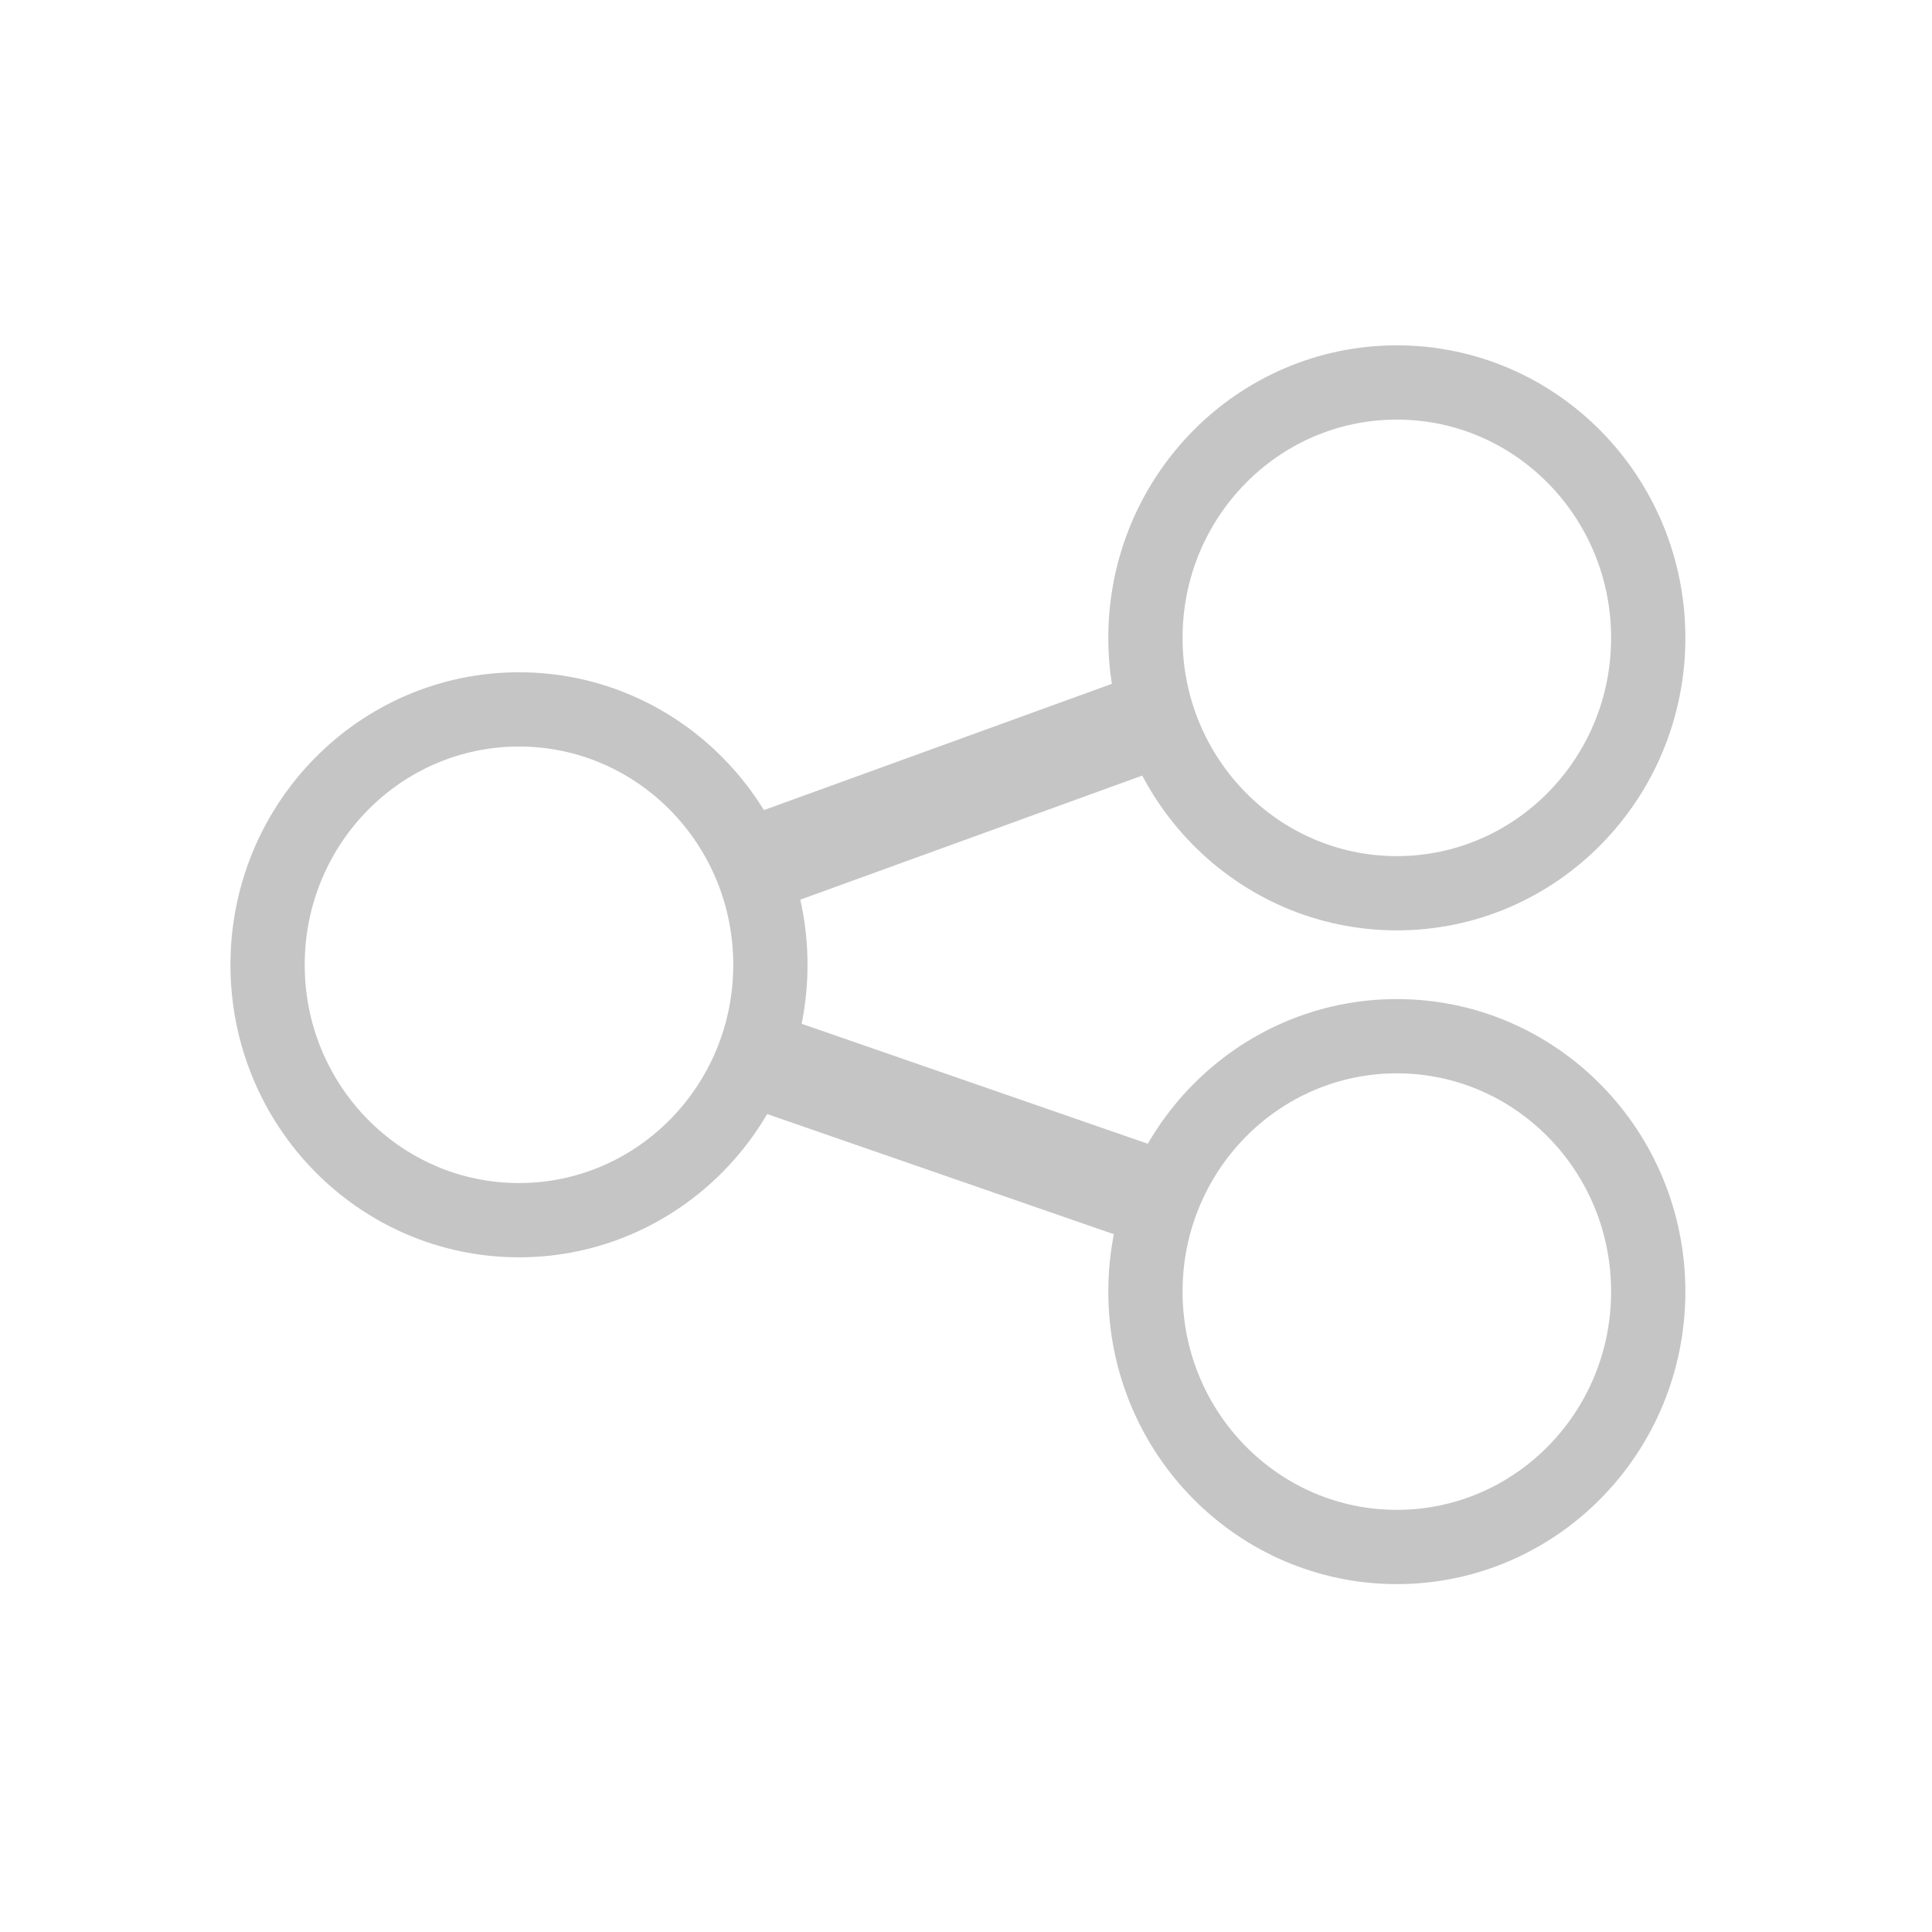
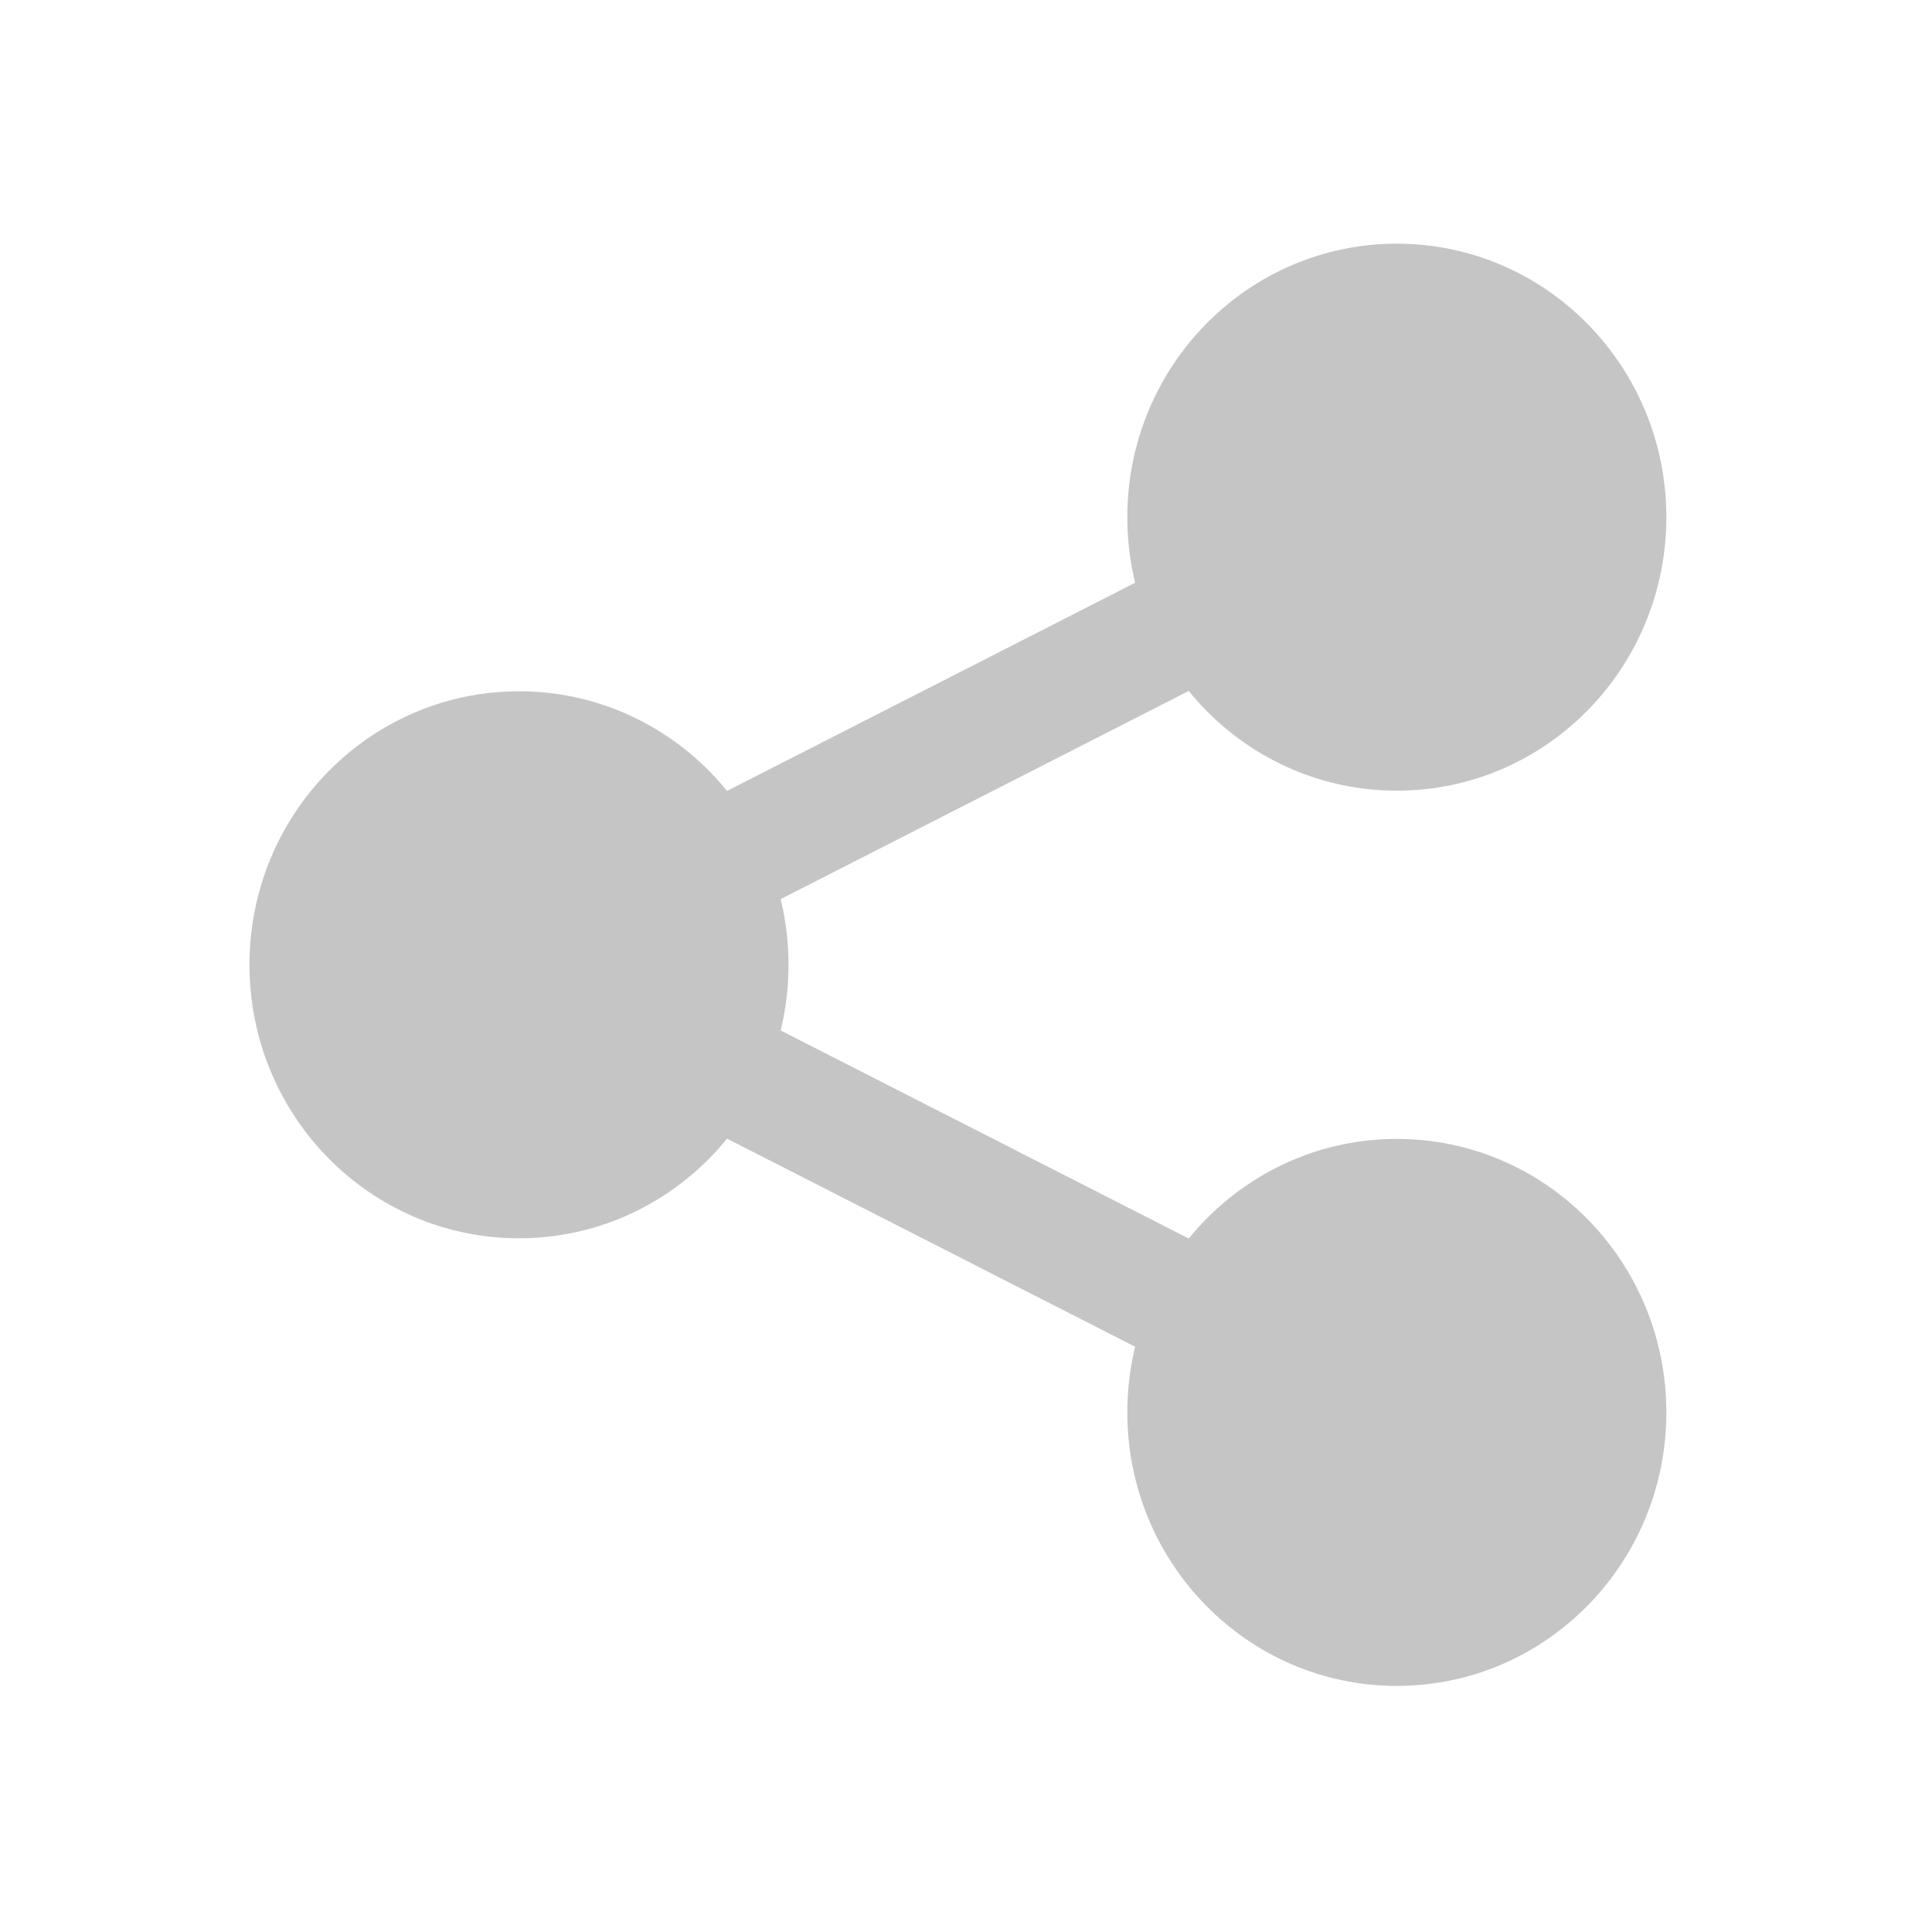
<svg xmlns="http://www.w3.org/2000/svg" width="16" height="16" viewBox="0 0 16 16" fill="none" version="1.1" id="svg4">
  <defs id="defs8" />
-   <ellipse style="fill:none;fill-opacity:1;stroke:#c5c5c5;stroke-width:0.615;stroke-opacity:1" id="path4520" cx="4.298" cy="7.99" rx="2.082" ry="2.115" />
-   <g id="g4545" transform="translate(0,0.3314563)">
-     <ellipse ry="2.115" rx="2.082" cy="4.951" cx="11.568" id="path4520-9" style="fill:none;fill-opacity:1;stroke:#c5c5c5;stroke-width:0.615;stroke-opacity:1" />
-     <ellipse ry="2.115" rx="2.082" cy="10.365" cx="11.568" id="path4520-6" style="fill:none;fill-opacity:1;stroke:#c5c5c5;stroke-width:0.615;stroke-opacity:1" />
-   </g>
-   <path style="display:inline;fill:none;fill-rule:evenodd;stroke:#c5c5c5;stroke-width:0.8;stroke-linecap:butt;stroke-linejoin:miter;stroke-opacity:1;stroke-miterlimit:4;stroke-dasharray:none" d="M 6.253,7.161 9.48,5.99" id="path4547" />
-   <path style="display:inline;fill:none;fill-rule:evenodd;stroke:#c5c5c5;stroke-width:0.8;stroke-linecap:butt;stroke-linejoin:miter;stroke-opacity:1;stroke-miterlimit:4;stroke-dasharray:none" d="m 6.143,8.73 3.315,1.149" id="path4549" />
+   <ellipse style="fill:#c5c5c5;fill-opacity:1;stroke:#c5c5c5;stroke-width:0.3;stroke-opacity:1;stroke-miterlimit:4;stroke-dasharray:none" id="path4520" cx="4.298" cy="7.99" rx="2.082" ry="2.115" />
+   <ellipse style="fill:#c5c5c5;fill-opacity:1;stroke:#c5c5c5;stroke-width:0.3;stroke-opacity:1;stroke-miterlimit:4;stroke-dasharray:none" id="path4520-9" cx="11.568" cy="4.283" rx="2.082" ry="2.115" />
+   <ellipse style="fill:#c5c5c5;fill-opacity:1;stroke:#c5c5c5;stroke-width:0.3;stroke-opacity:1;stroke-miterlimit:4;stroke-dasharray:none" id="path4520-6" cx="11.568" cy="11.697" rx="2.082" ry="2.115" />
+   <path style="fill:none;fill-rule:evenodd;stroke:#c5c5c5;stroke-width:1px;stroke-linecap:butt;stroke-linejoin:miter;stroke-opacity:1" d="M 9.707,5.231 6.159,7.041" id="path834" />
+   <path style="fill:none;fill-rule:evenodd;stroke:#c5c5c5;stroke-width:1px;stroke-linecap:butt;stroke-linejoin:miter;stroke-opacity:1" d="M 9.707,10.748 6.159,8.939" id="path840" />
</svg>
